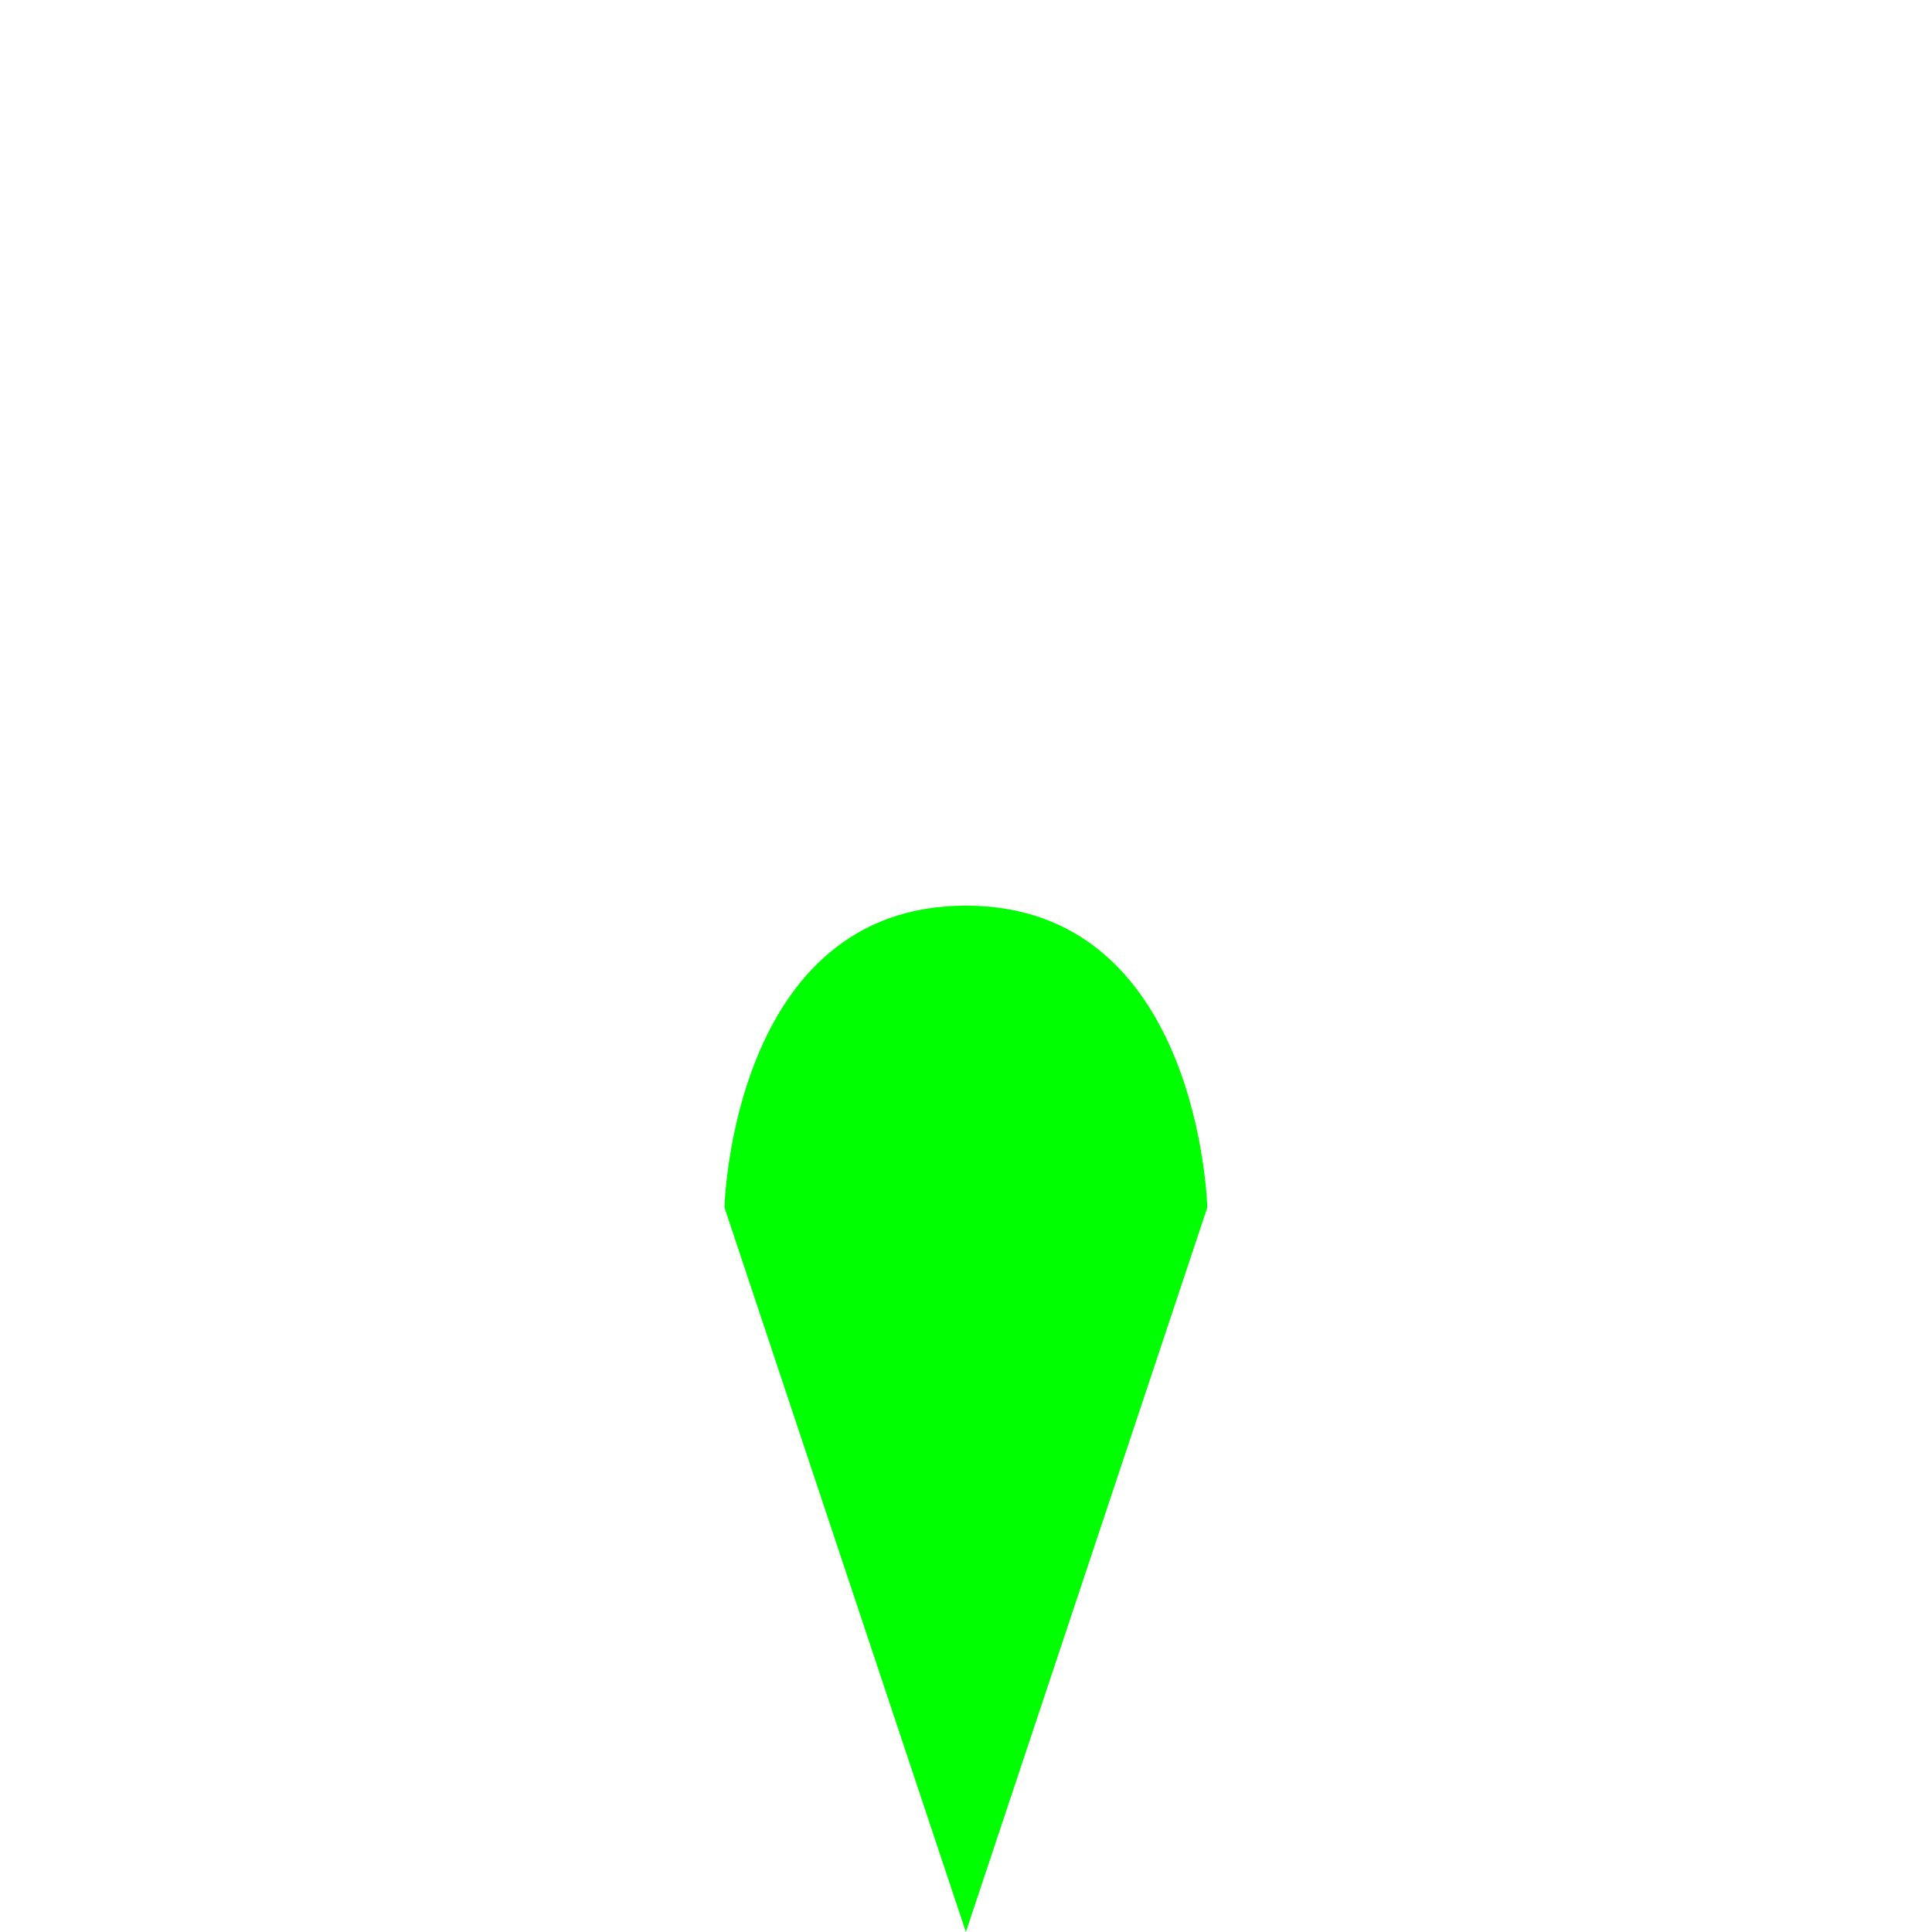
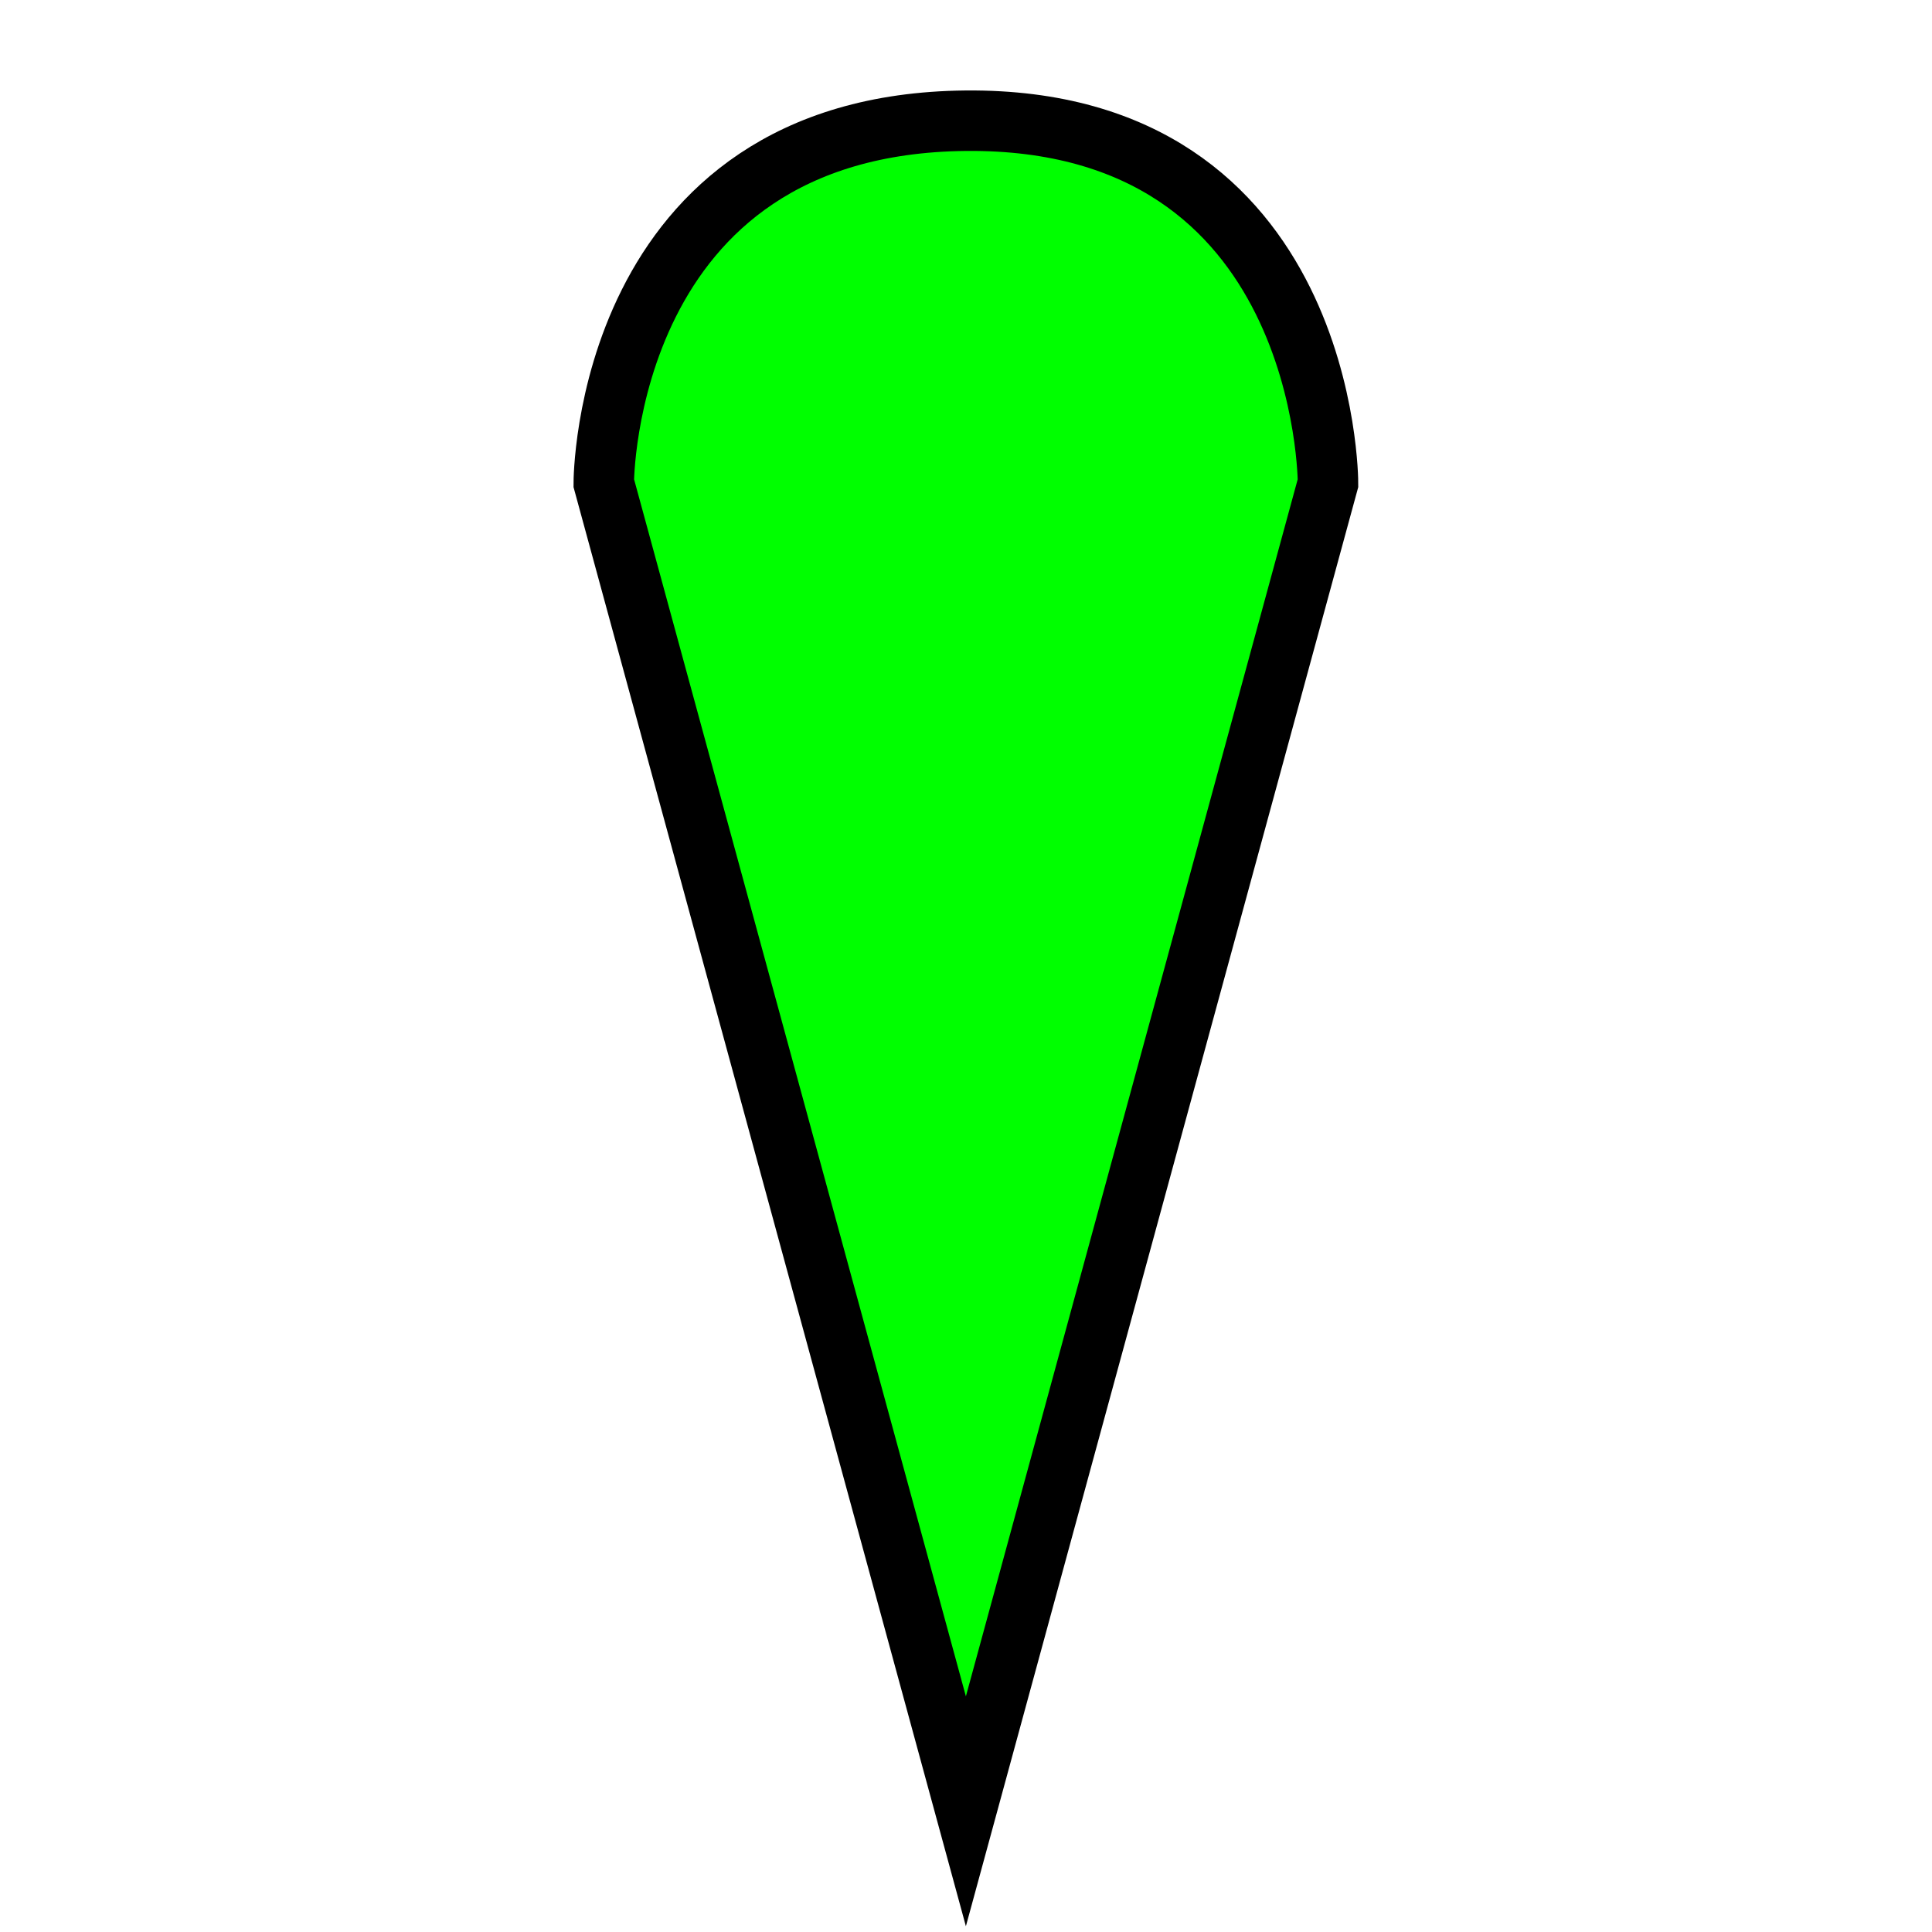
<svg xmlns="http://www.w3.org/2000/svg" width="32" height="32" viewBox="0 0 8.467 8.467" version="1.1" id="svg1" xml:space="preserve">
  <defs id="defs1" />
  <g id="layer1">
-     <path style="fill:#00ff00;fill-opacity:1;stroke:none;stroke-width:0.265;stroke-opacity:1" d="m 4.233,8.467 1.058,-3.175 c 0,0 -0.031,-1.323 -1.058,-1.323 C 3.206,3.969 3.175,5.292 3.175,5.292 Z" id="path3" />
+     <path style="fill:#00ff00;fill-opacity:1;stroke:#000000;stroke-width:0.265;stroke-linecap:butt;stroke-linejoin:miter;stroke-dasharray:none;stroke-opacity:1" d="m 4.233,7.938 1.587,-5.821 c 0,0 0.002,-1.602 -1.587,-1.588 -1.589,0.015 -1.587,1.588 -1.587,1.588 z" id="path3" />
  </g>
</svg>
